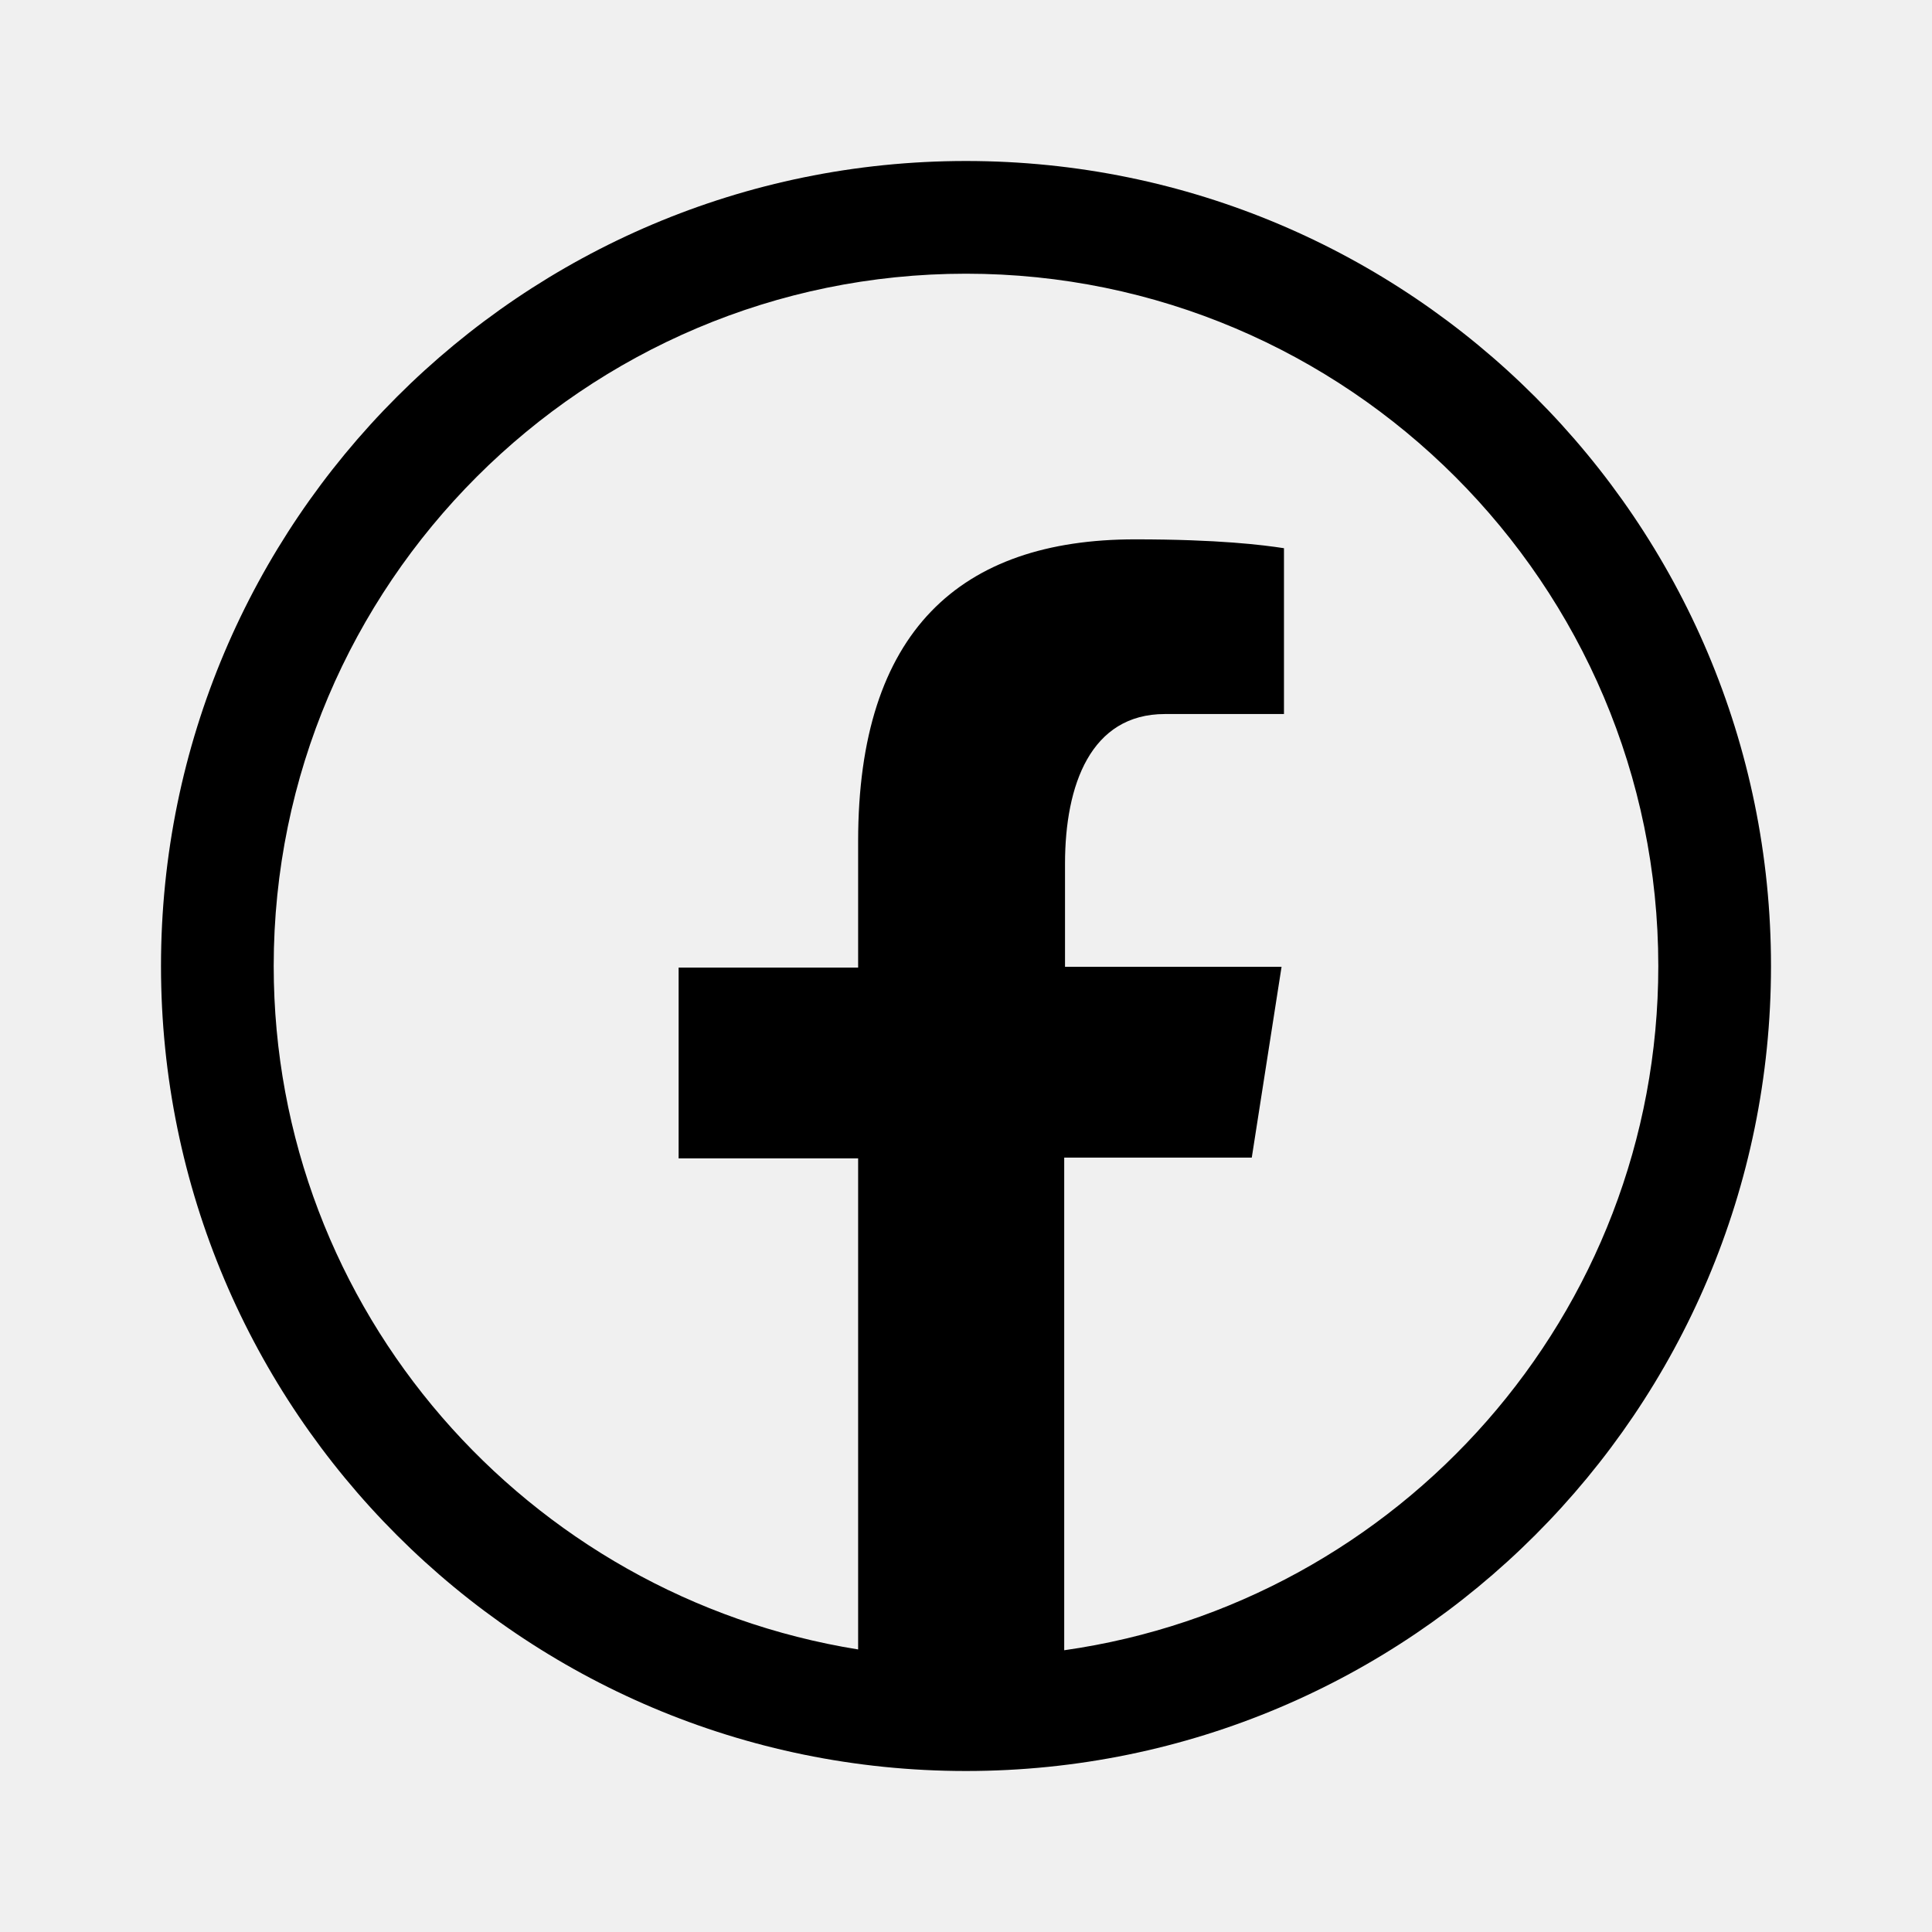
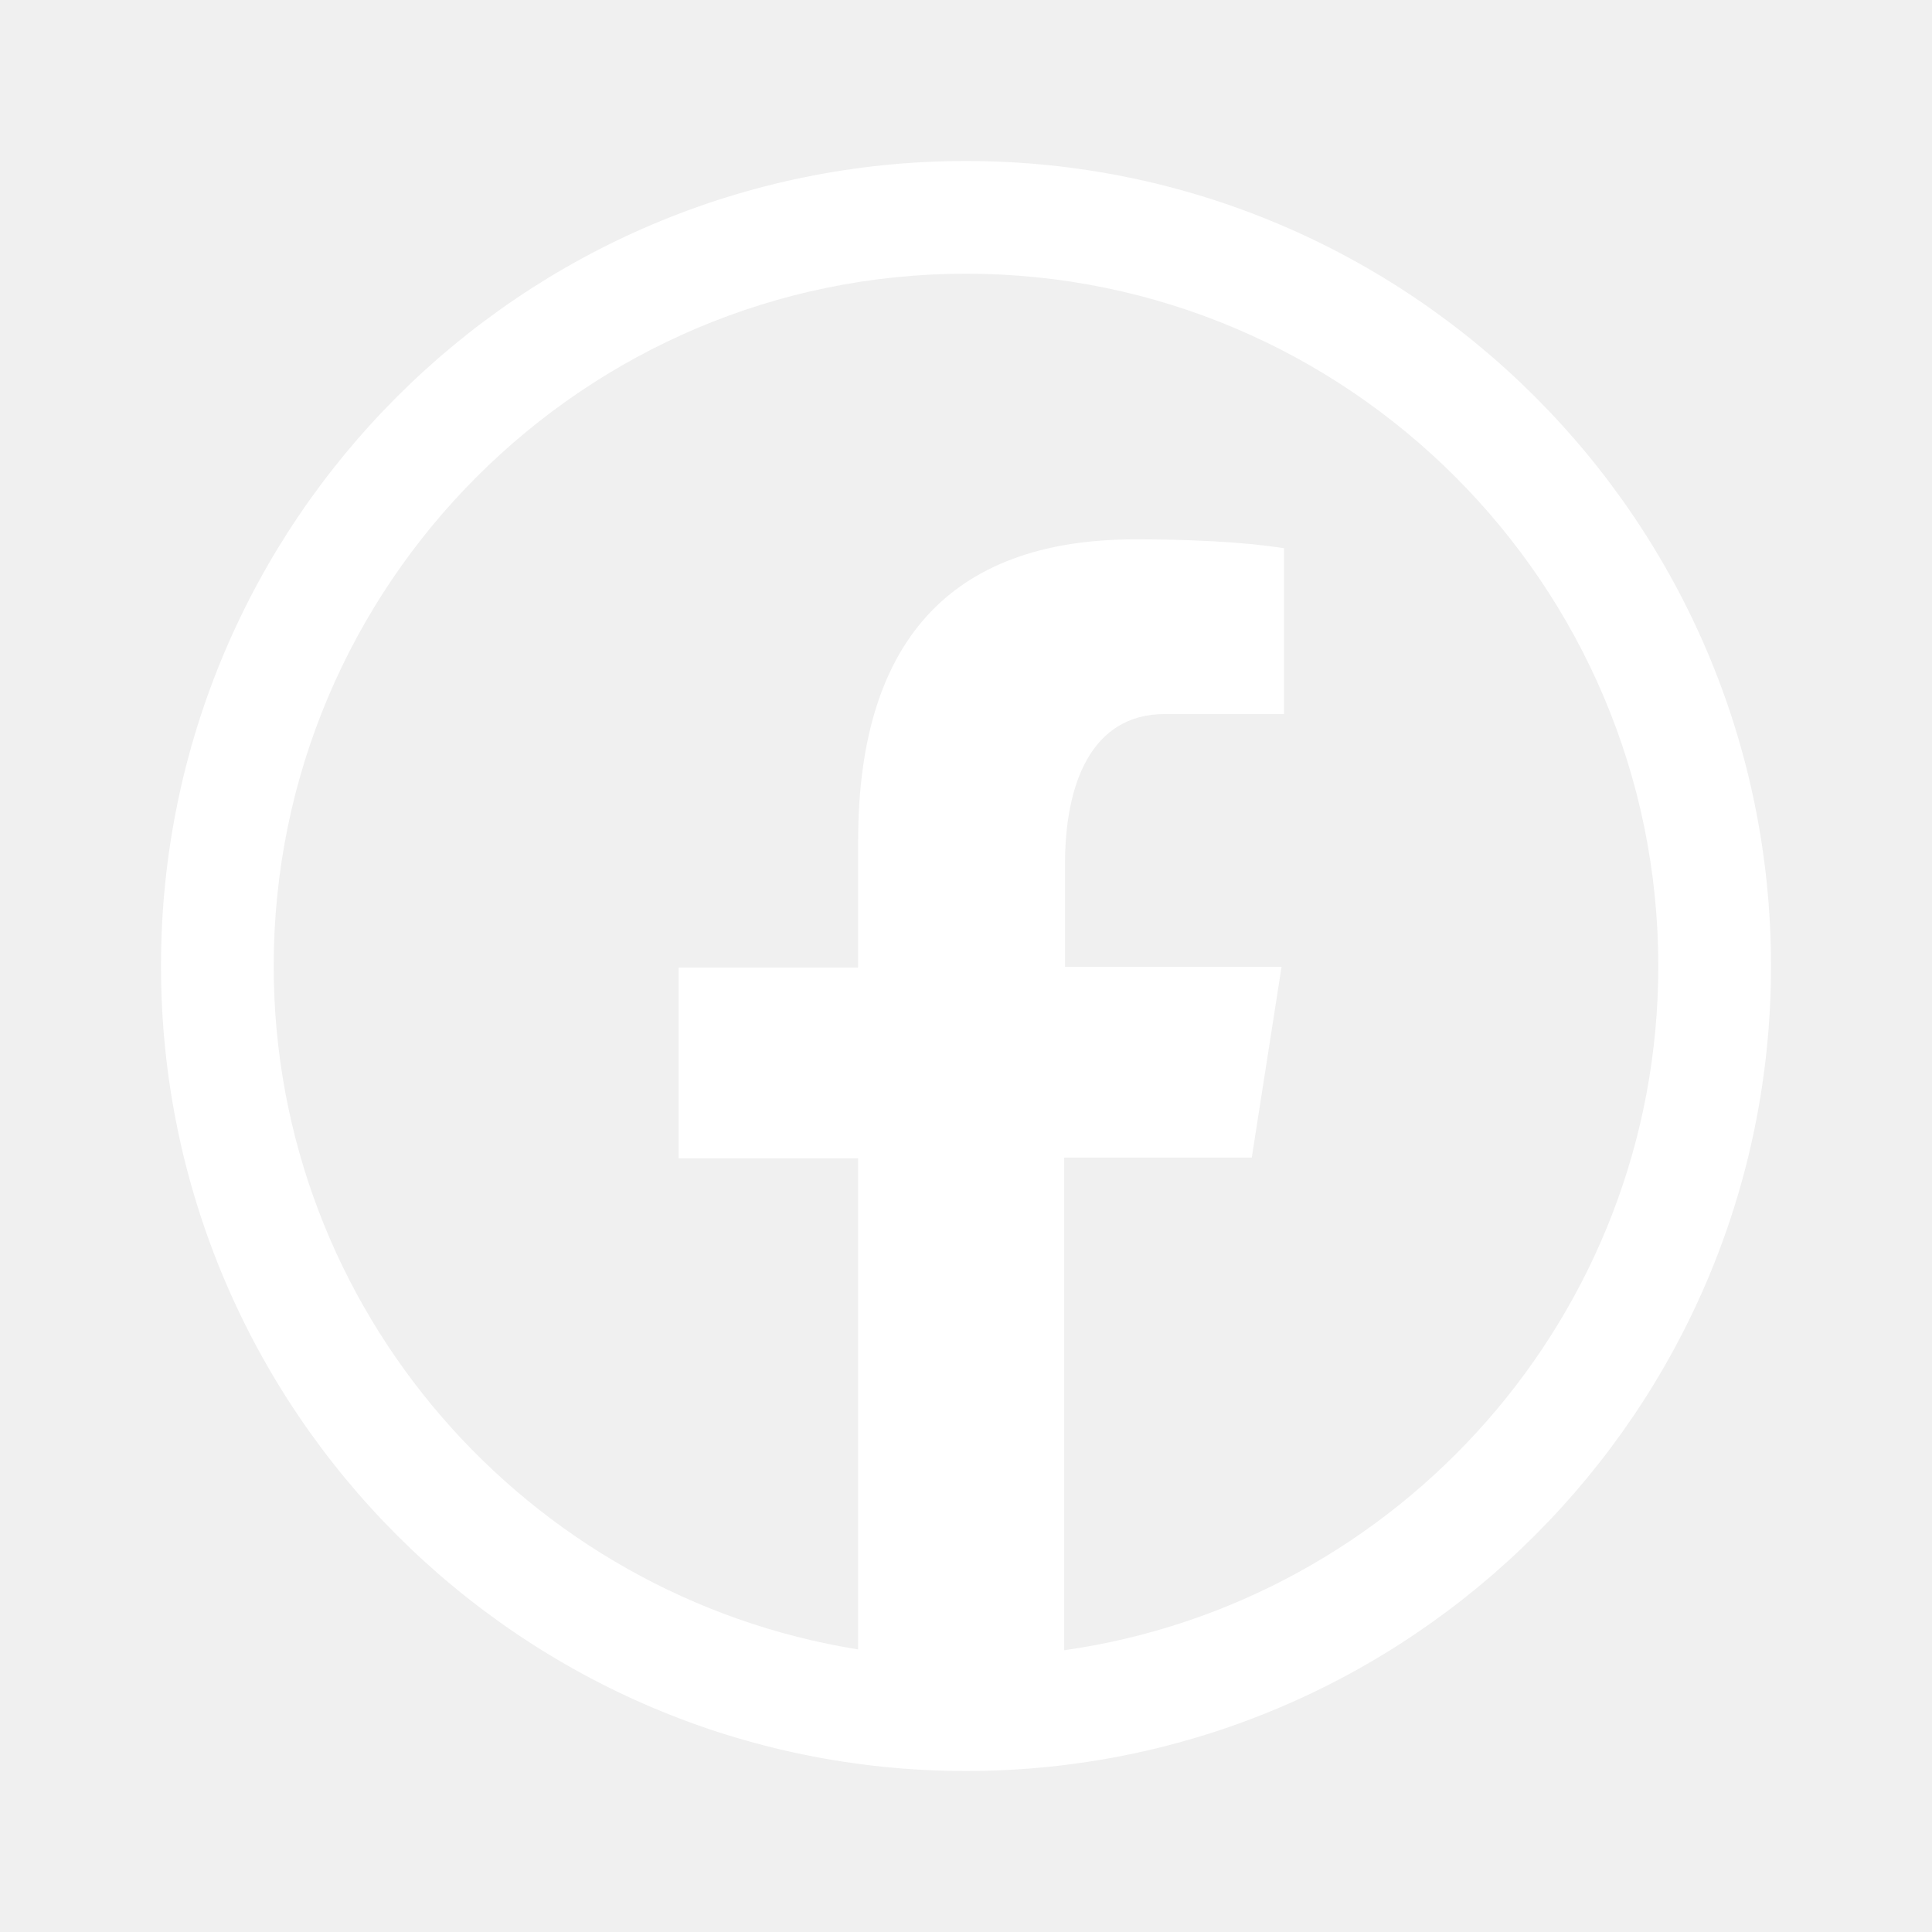
<svg xmlns="http://www.w3.org/2000/svg" viewBox="0 0 24 24" fill="none" class="m-icon">
-   <path d="M12 2C6.48 2 2 6.48 2 12s4.48 10 10 10 10-4.48 10-10S17.52 2 12 2m1.22 18.5v-6.12h2.33l.37-2.37h-2.69v-1.28c0-.98.32-1.86 1.24-1.86h1.48V6.81c-.26-.04-.81-.11-1.85-.11-2.17 0-3.44 1.14-3.44 3.75v1.57H8.43v2.37h2.23v6.1C6.55 19.83 3.4 16.28 3.4 12c0-4.74 3.86-8.6 8.6-8.6s8.6 3.86 8.6 8.6c0 4.33-3.22 7.91-7.38 8.5" fill="currentColor" />
+   <path d="M12 2C6.48 2 2 6.48 2 12s4.48 10 10 10 10-4.48 10-10S17.52 2 12 2m1.22 18.5v-6.12h2.33l.37-2.37h-2.69v-1.28c0-.98.32-1.86 1.24-1.86h1.48V6.81c-.26-.04-.81-.11-1.85-.11-2.17 0-3.44 1.14-3.44 3.75v1.57H8.43v2.37h2.23v6.1C6.55 19.83 3.4 16.28 3.4 12c0-4.74 3.86-8.6 8.6-8.6s8.6 3.86 8.6 8.6c0 4.33-3.22 7.91-7.38 8.5" fill="white" />
</svg>
